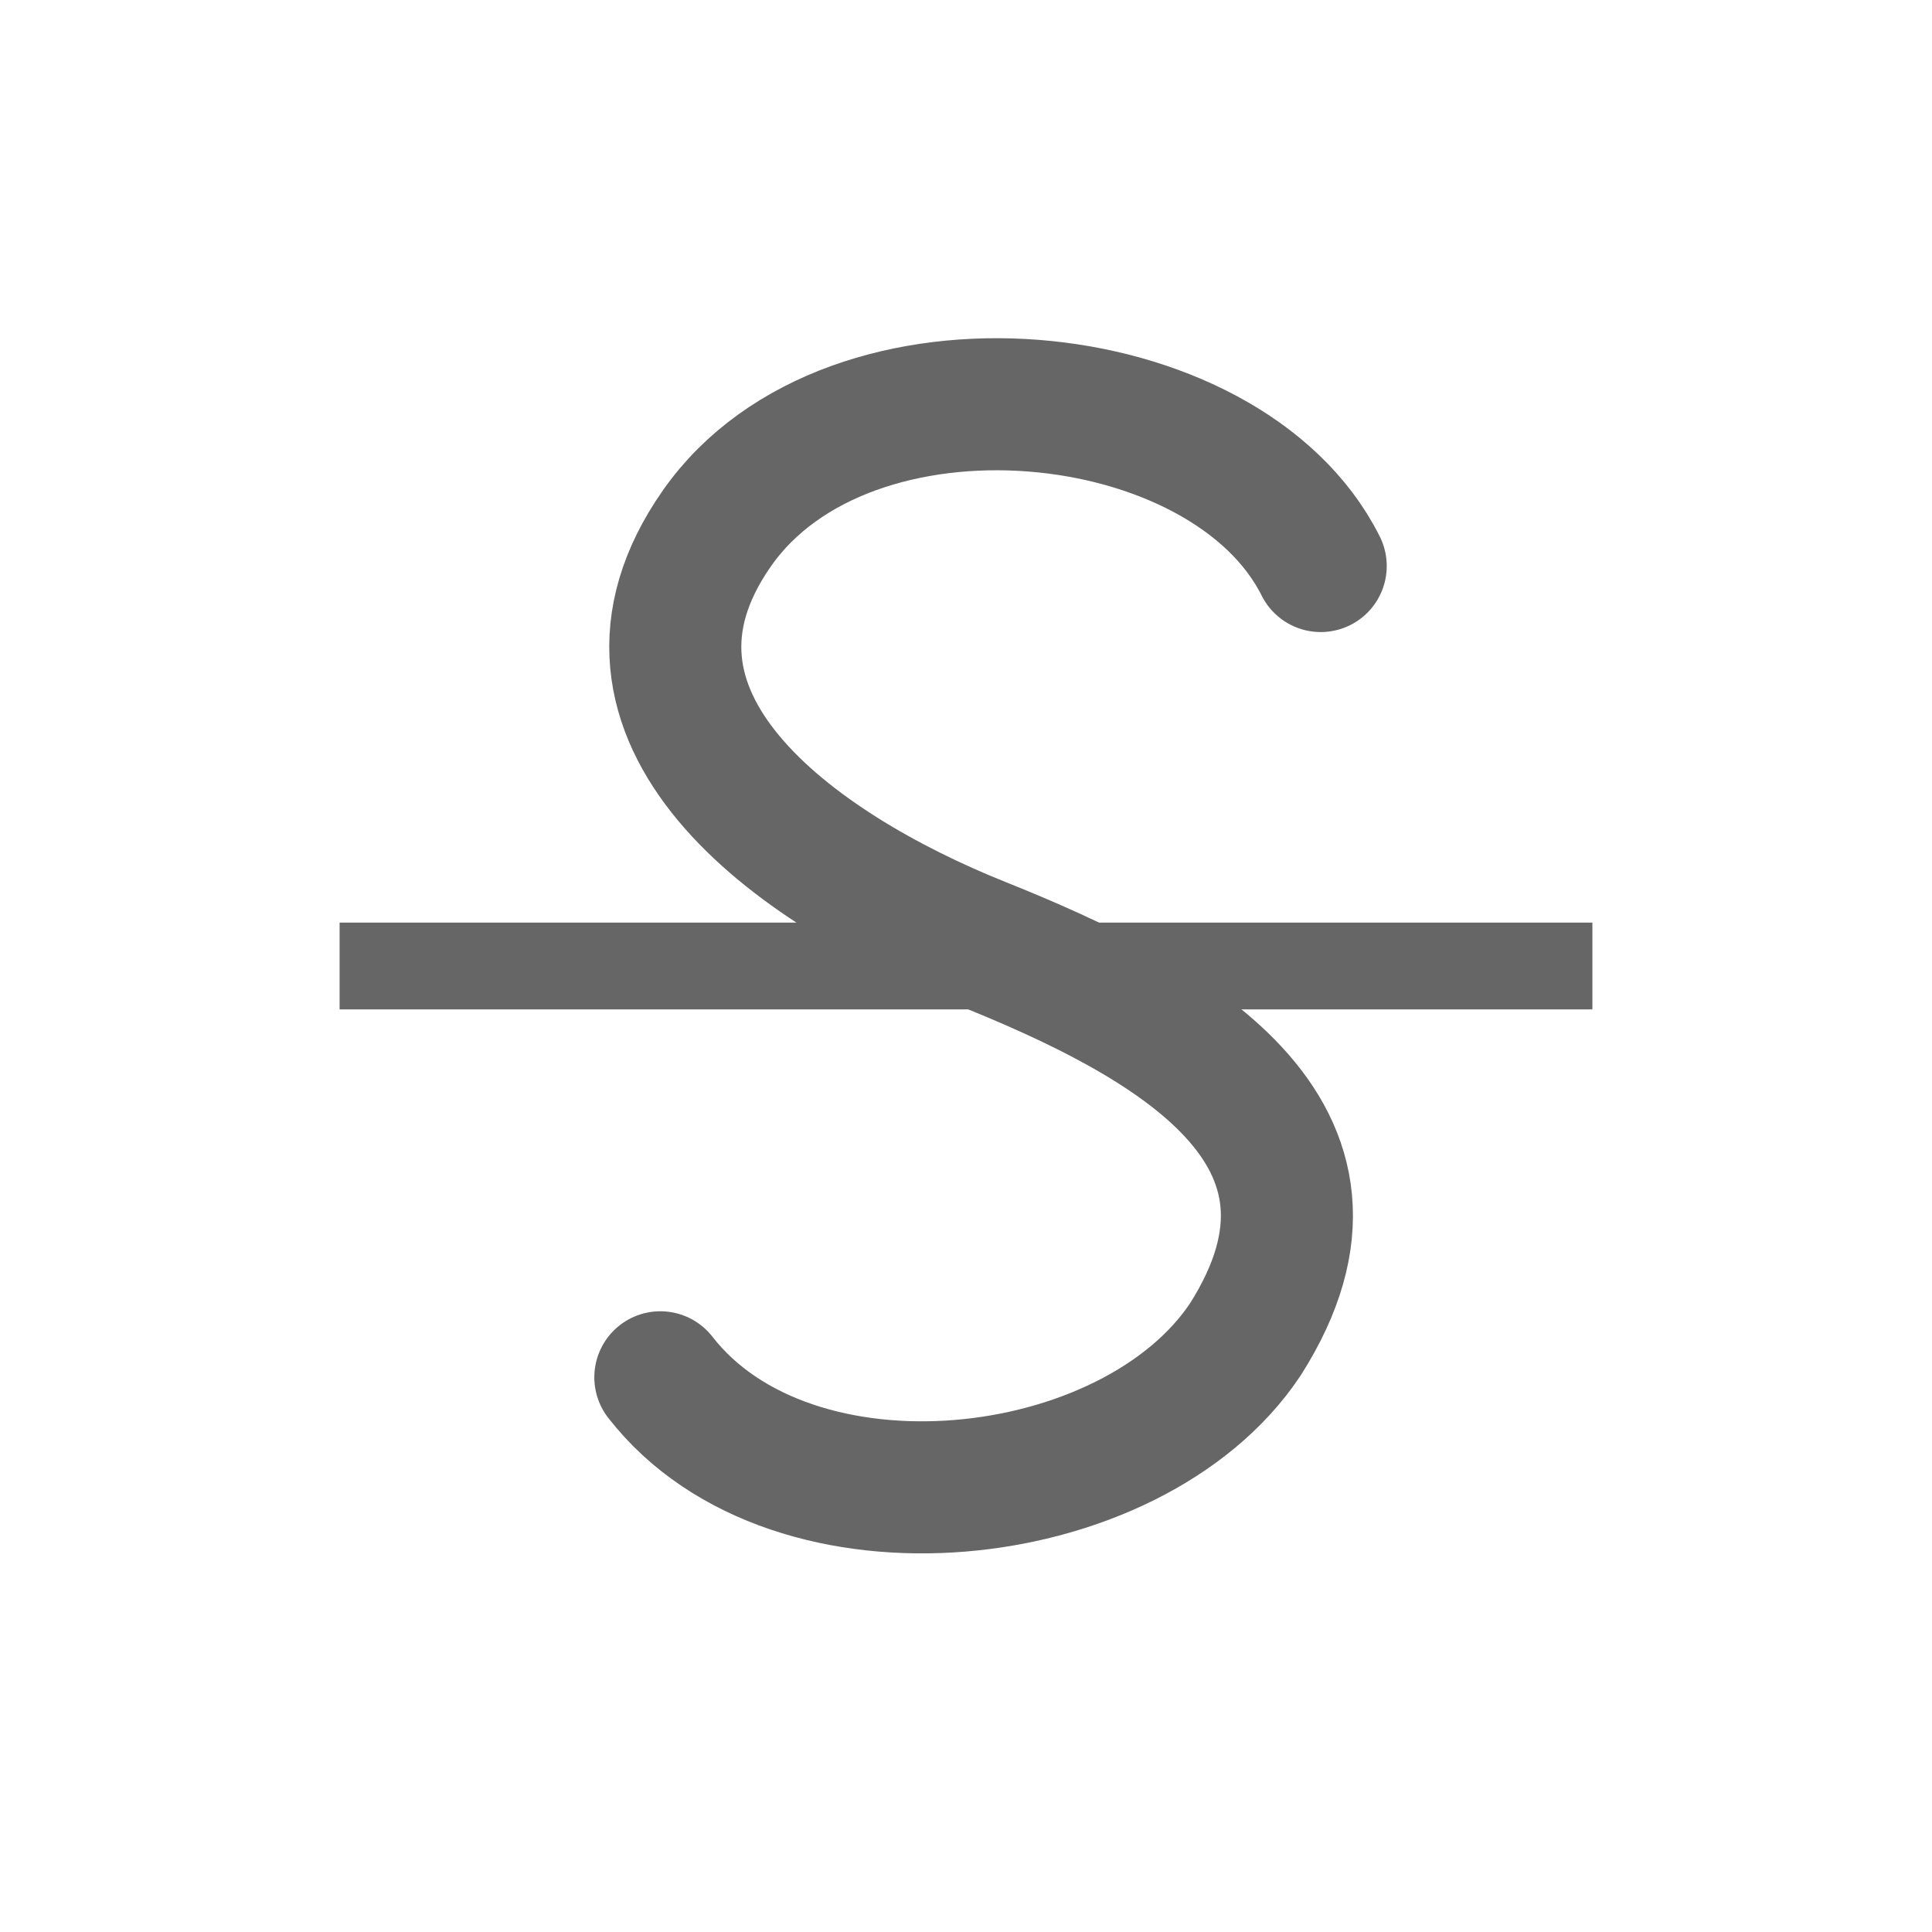
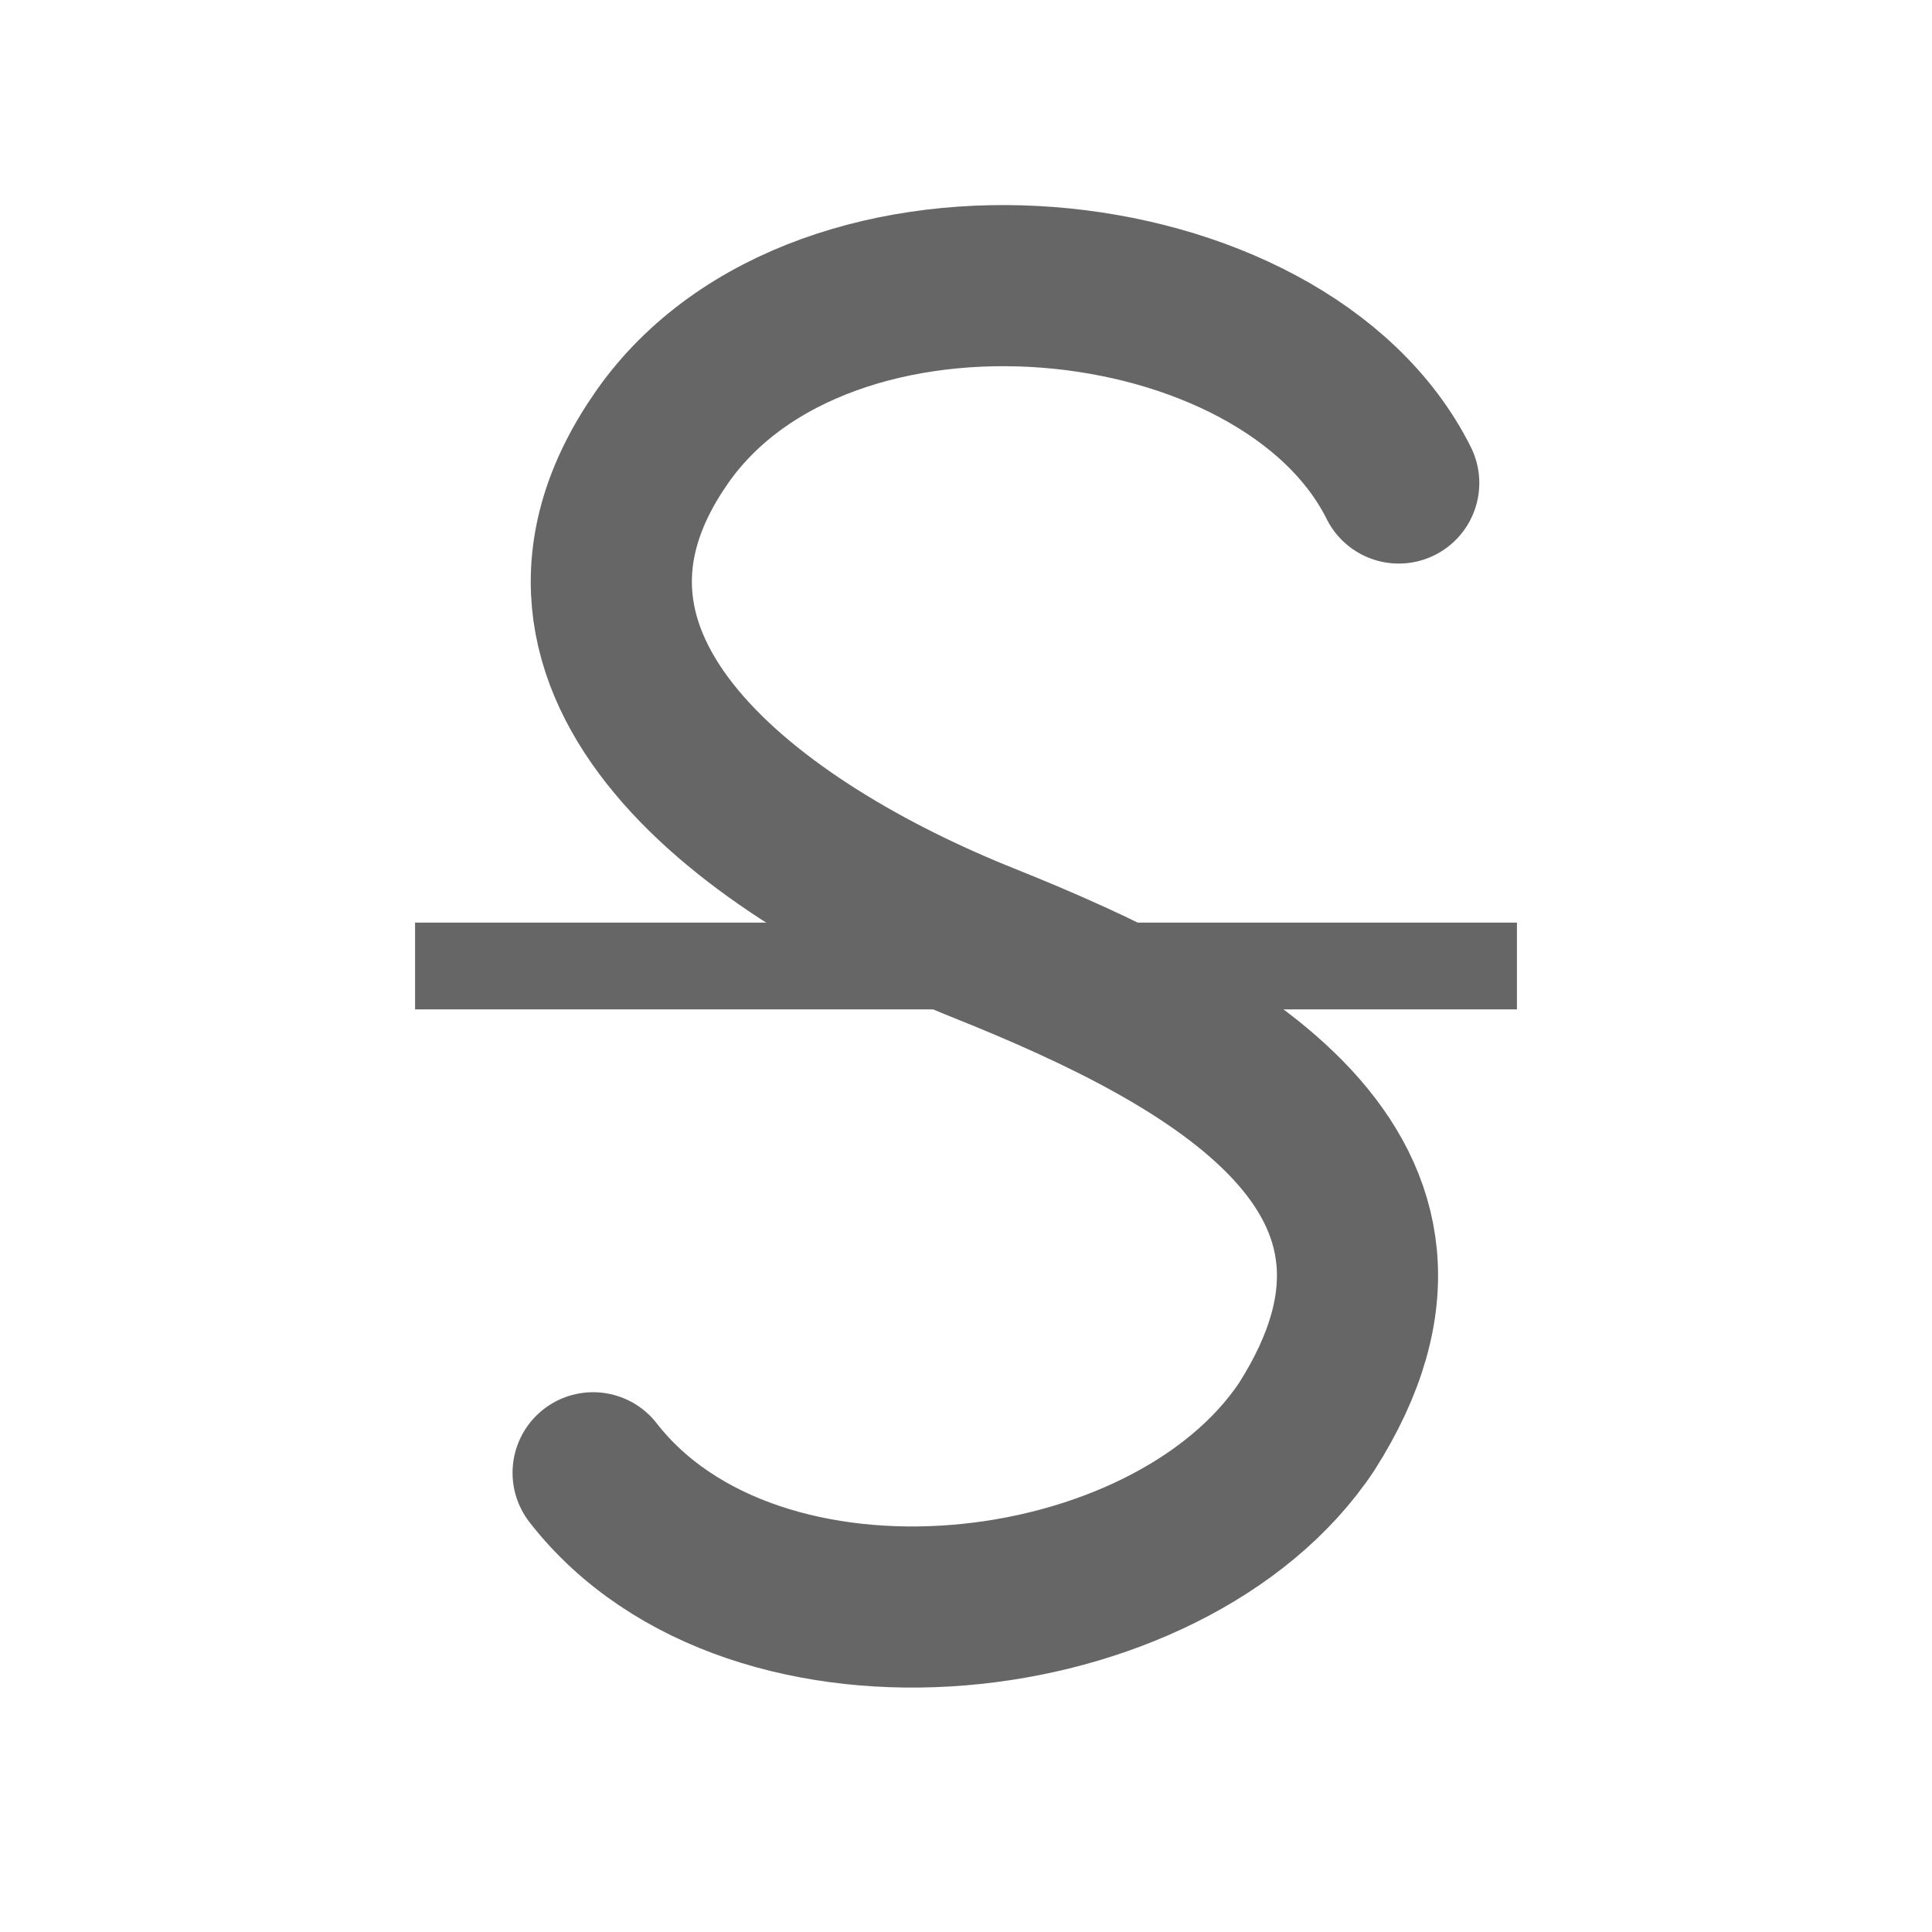
<svg xmlns="http://www.w3.org/2000/svg" viewBox="0 0 1024 1024">
-   <path d="M700 300 C650 200 450 180 380 280 C310 380 420 460 520 500 C620 540 730 600 660 710 C600 800 420 820 350 730" fill="none" stroke="#666666" stroke-width="70" stroke-linecap="round" />
-   <rect x="180" y="489" width="664" height="46" fill="#666666" />
+   <g transform="translate(512 500) scale(1.22) translate(-512 -500)">
+     <path d="M700 300 C650 200 450 180 380 280 C310 380 420 460 520 500 C620 540 730 600 660 710 C600 800 420 820 350 730" fill="none" stroke="#666666" stroke-width="70" stroke-linecap="round" />
+   </g>
+   <rect x="220" y="489" width="584" height="46" fill="#666666" />
</svg>
